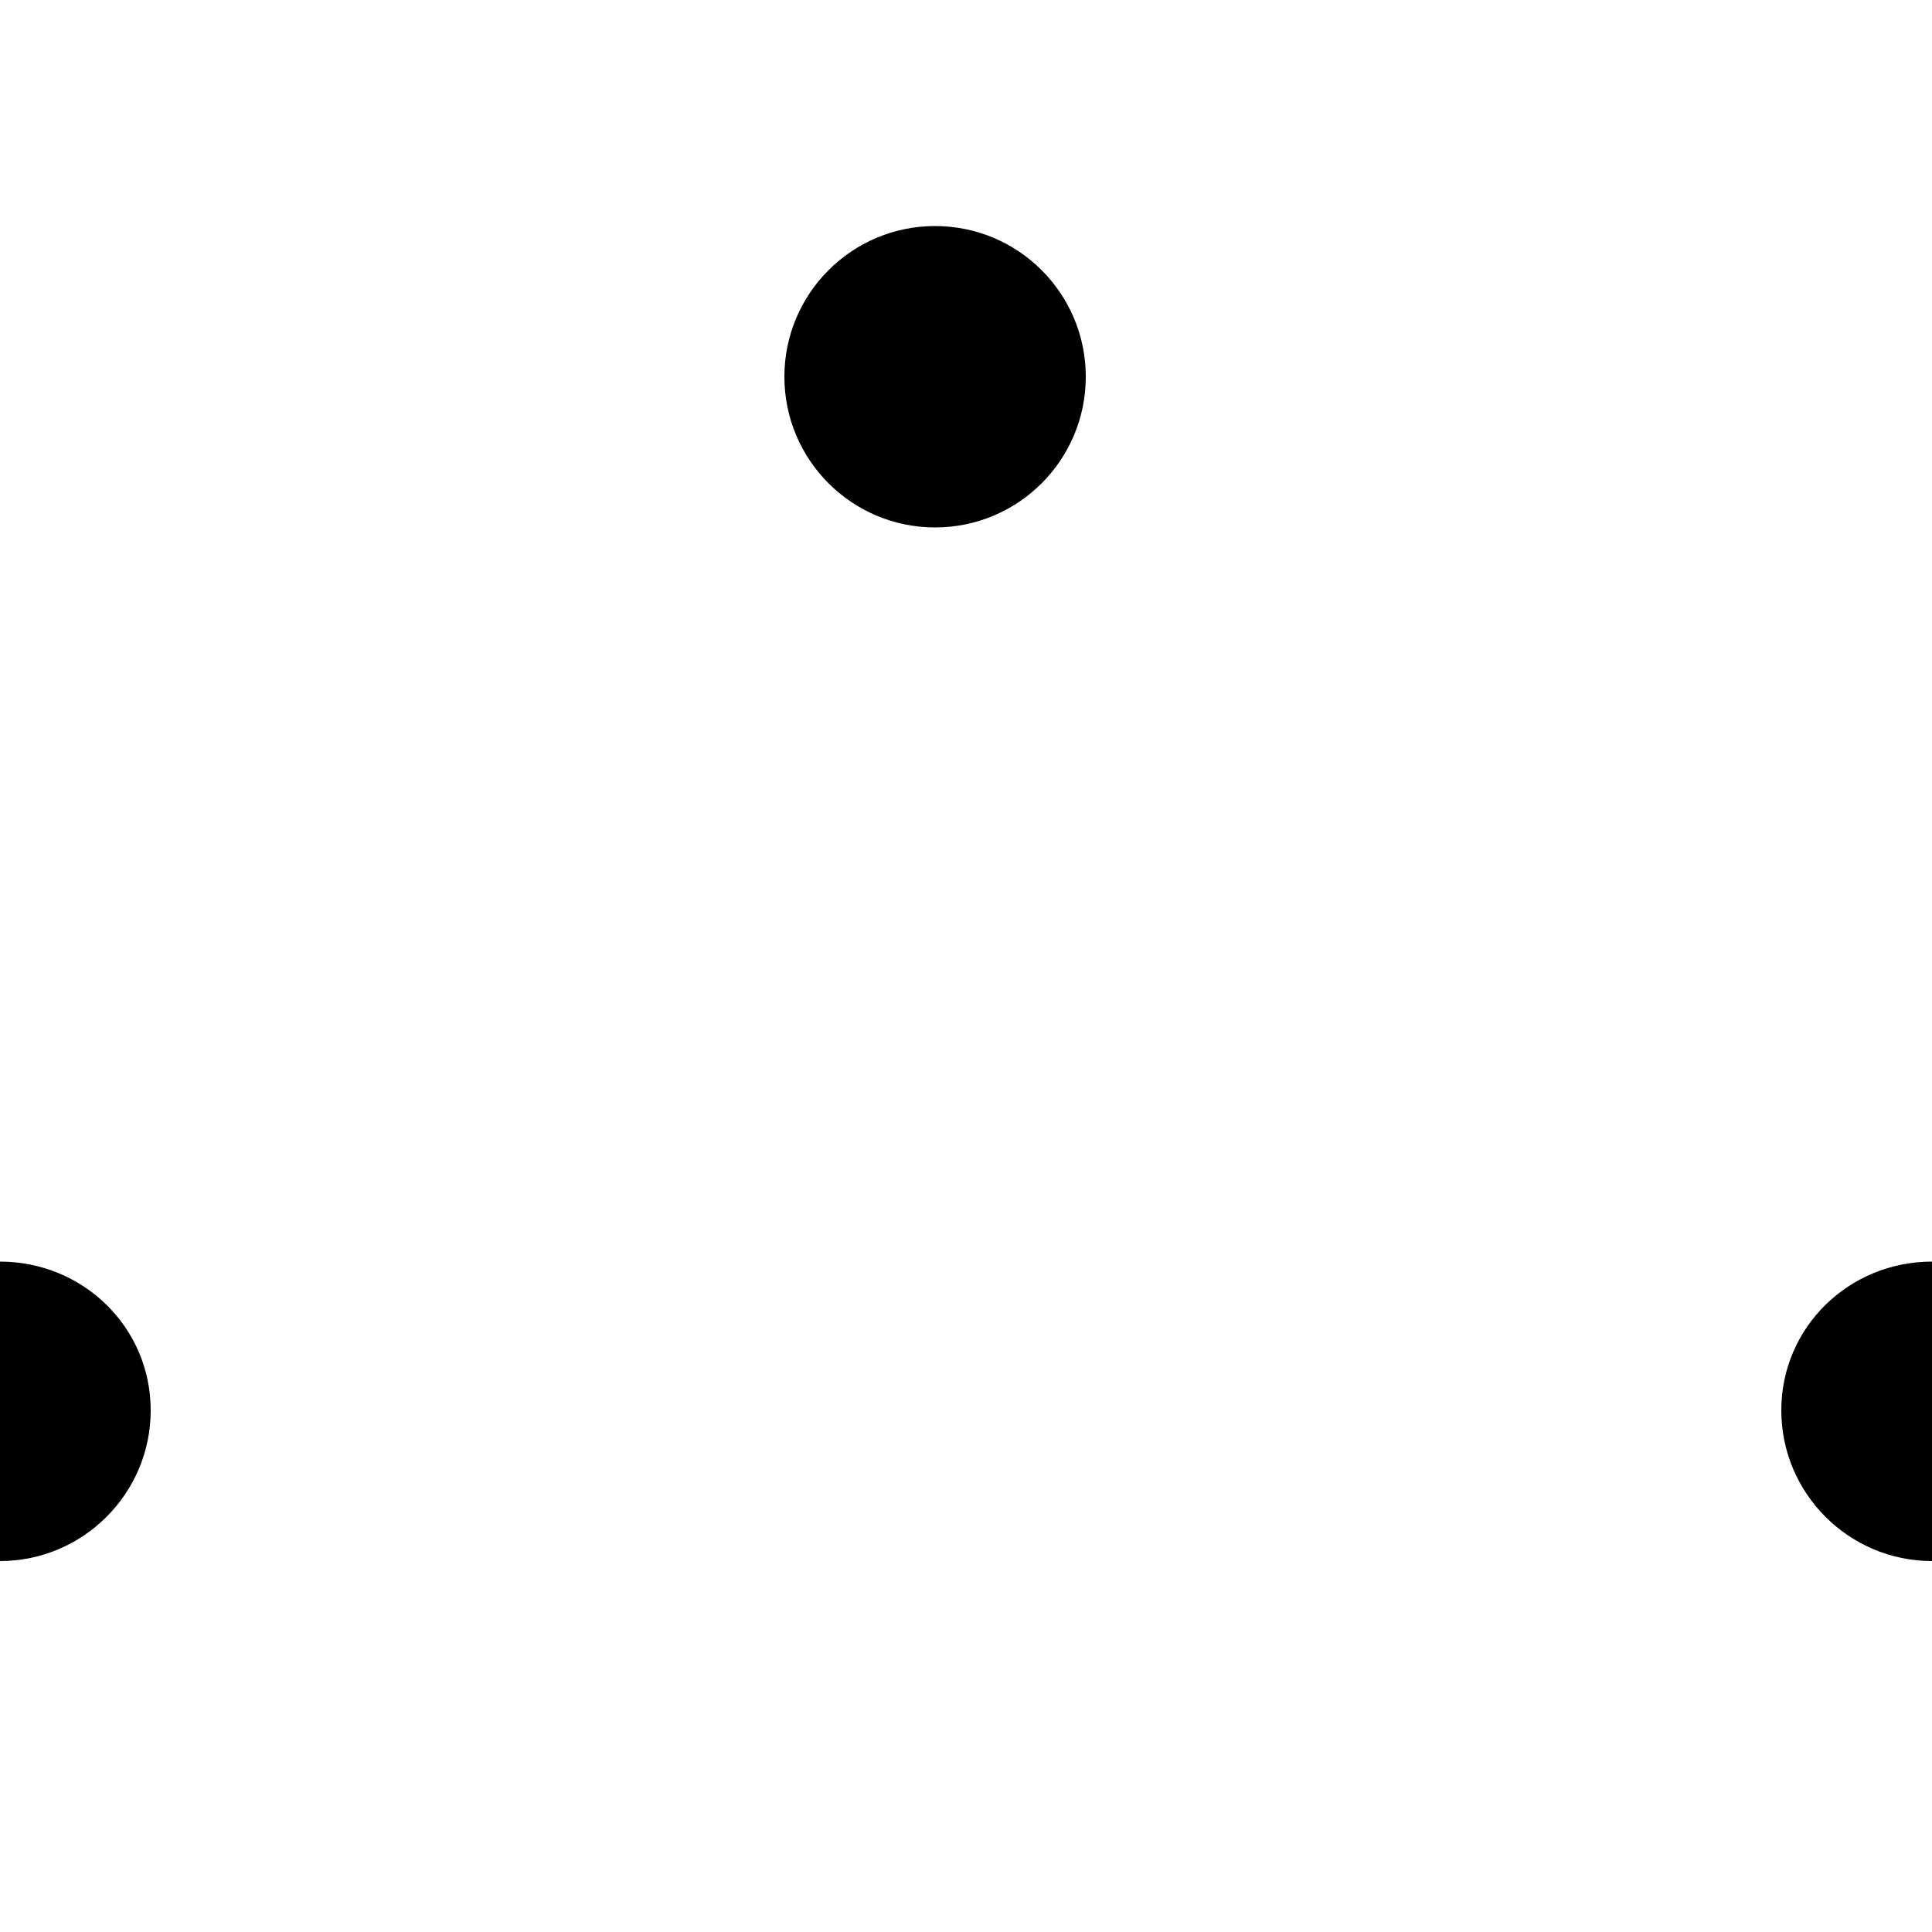
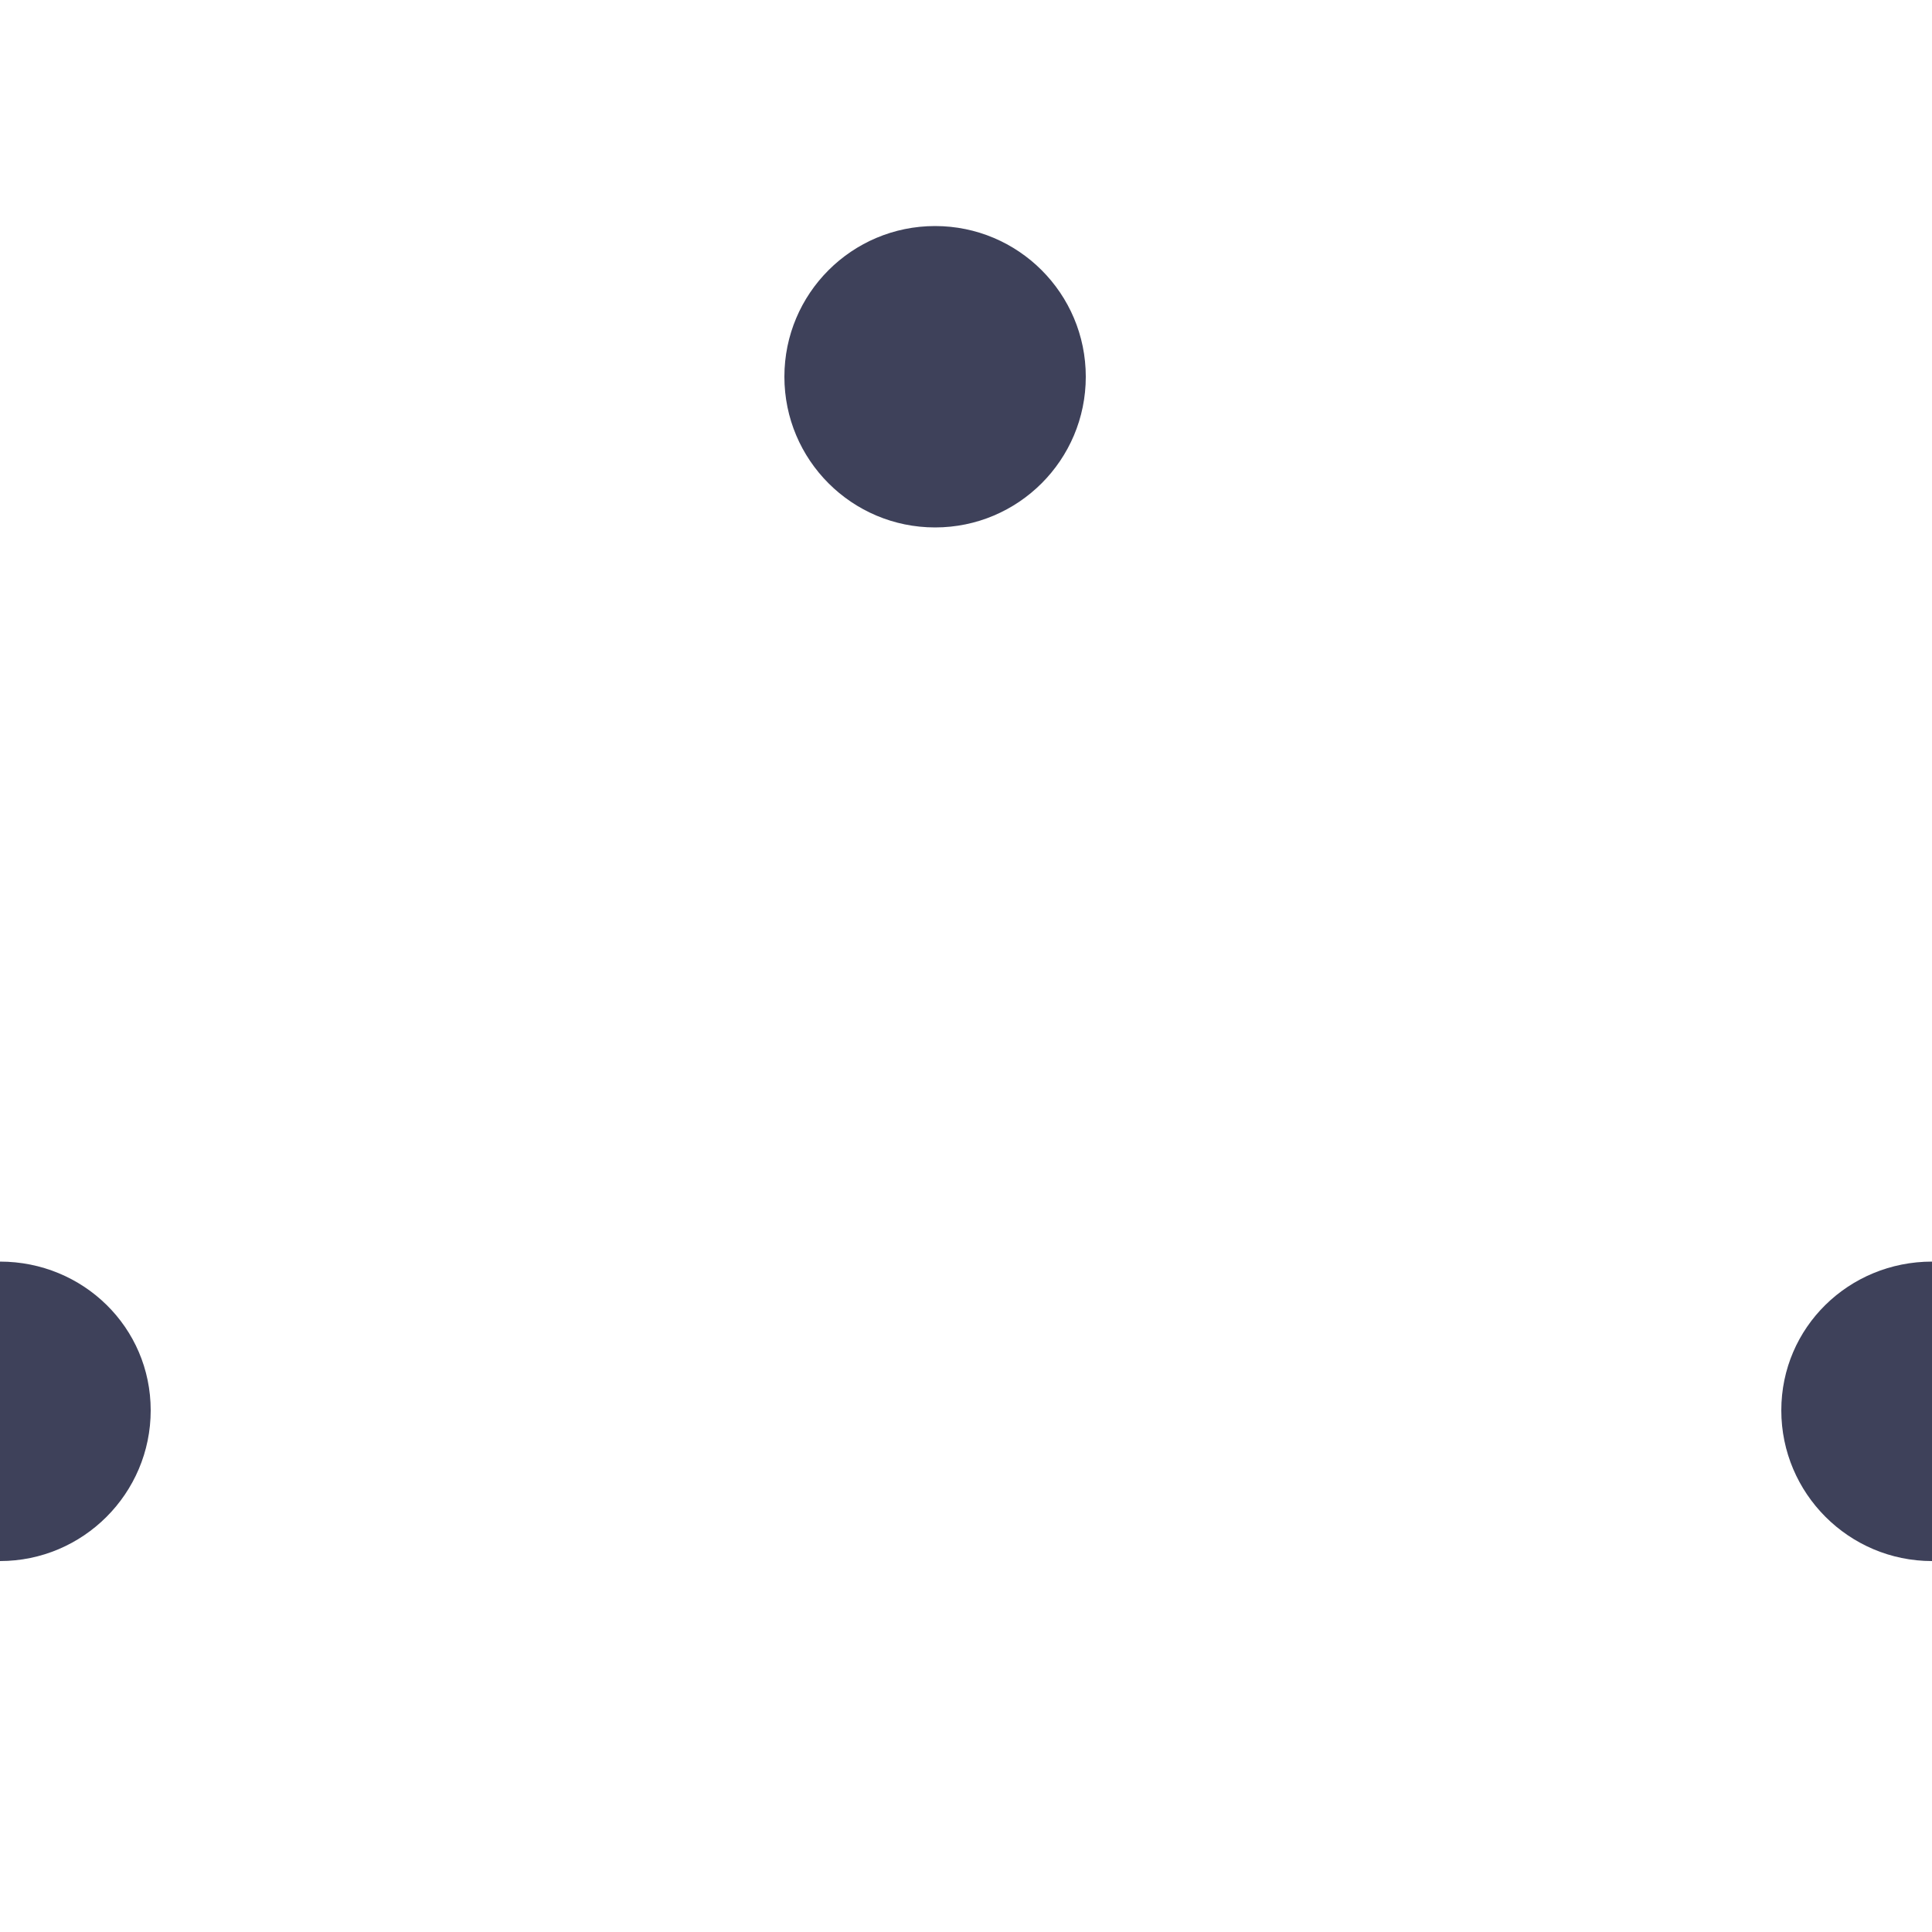
<svg xmlns="http://www.w3.org/2000/svg" version="1.1" id="Layer_1" x="0px" y="0px" viewBox="0 0 100 100" style="enable-background:new 0 0 100 100;" xml:space="preserve">
-   <circle cx="48.4" cy="19.5" r="7.8" />
+   <style type="text/css">
+ 	.st0{fill:#3E415A;}
+ </style>
+   <circle class="st0" cx="48.4" cy="19.5" r="7.8" />
  <g>
-     <path d="M0,65.3v15.5c4.3,0,7.8-3.5,7.8-7.8C7.8,68.7,4.3,65.3,0,65.3z" />
+     <path class="st0" d="M0,65.3v15.5c4.3,0,7.8-3.5,7.8-7.8S4.3,65.3,0,65.3z" />
  </g>
  <g>
-     <path d="M92.2,73c0,4.3,3.5,7.8,7.8,7.8V65.3C95.7,65.3,92.2,68.7,92.2,73z" />
+     <path class="st0" d="M92.2,73c0,4.3,3.5,7.8,7.8,7.8V65.3C95.7,65.3,92.2,68.7,92.2,73z" />
  </g>
</svg>
